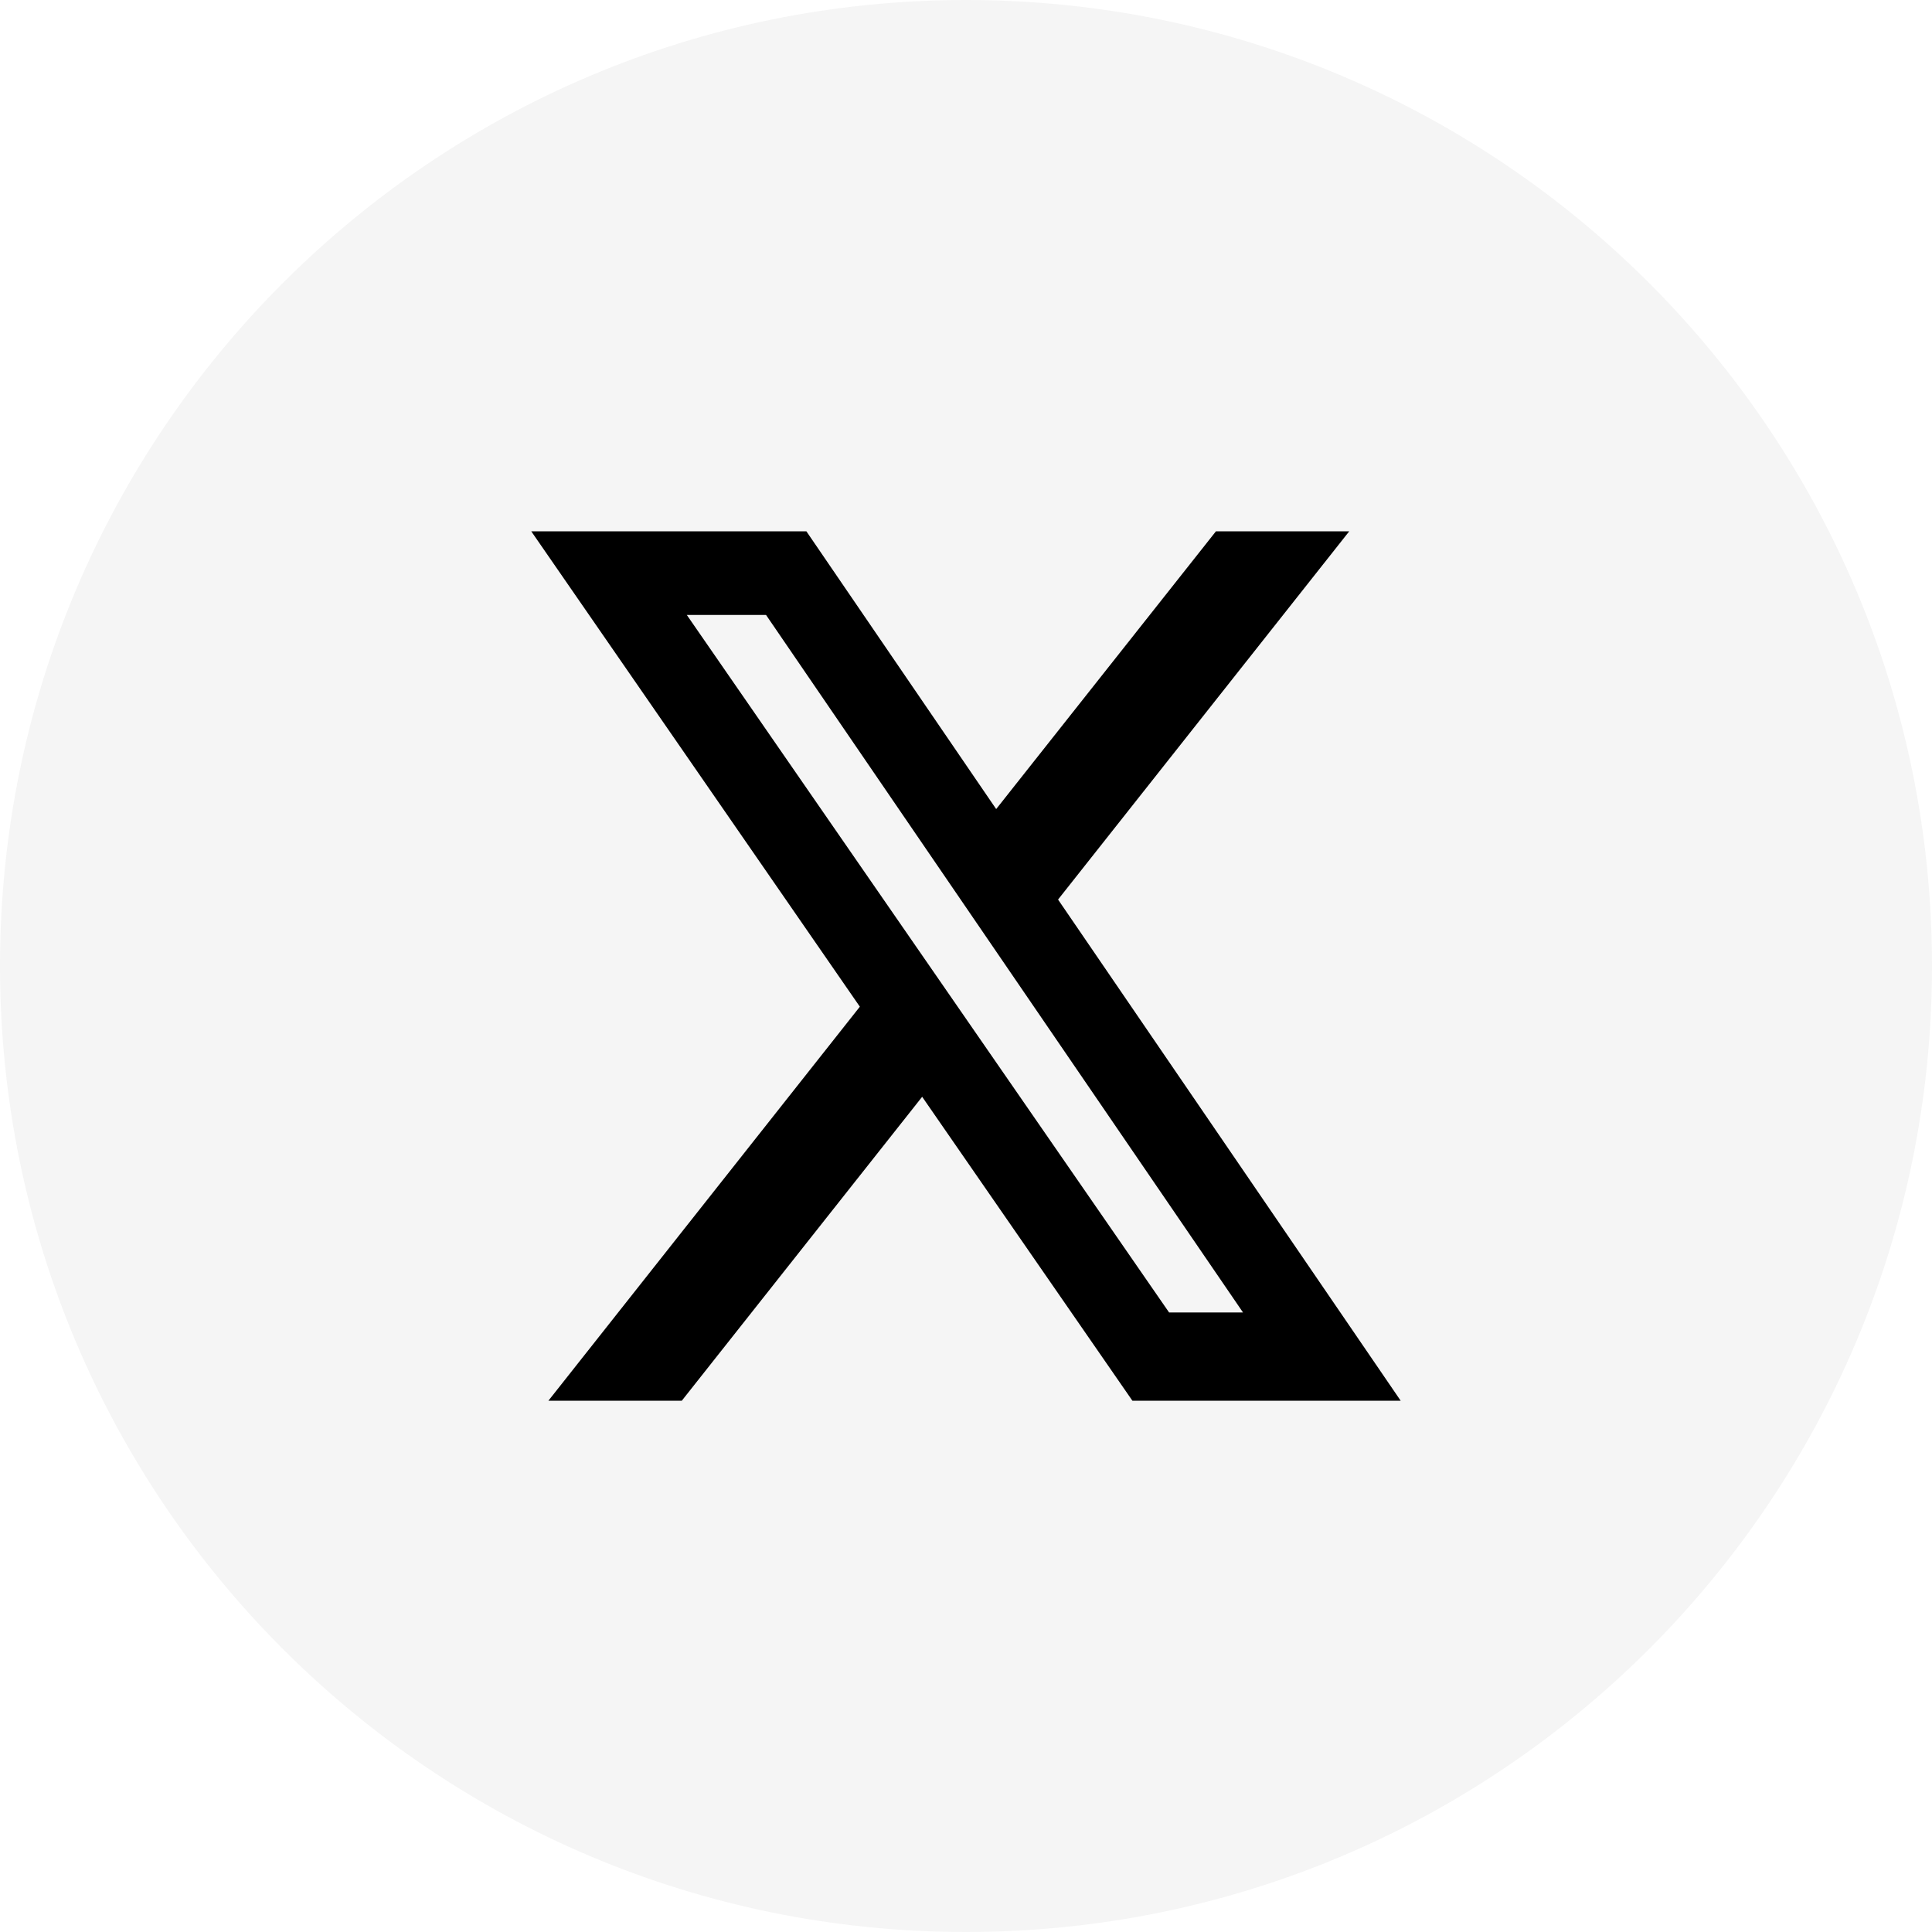
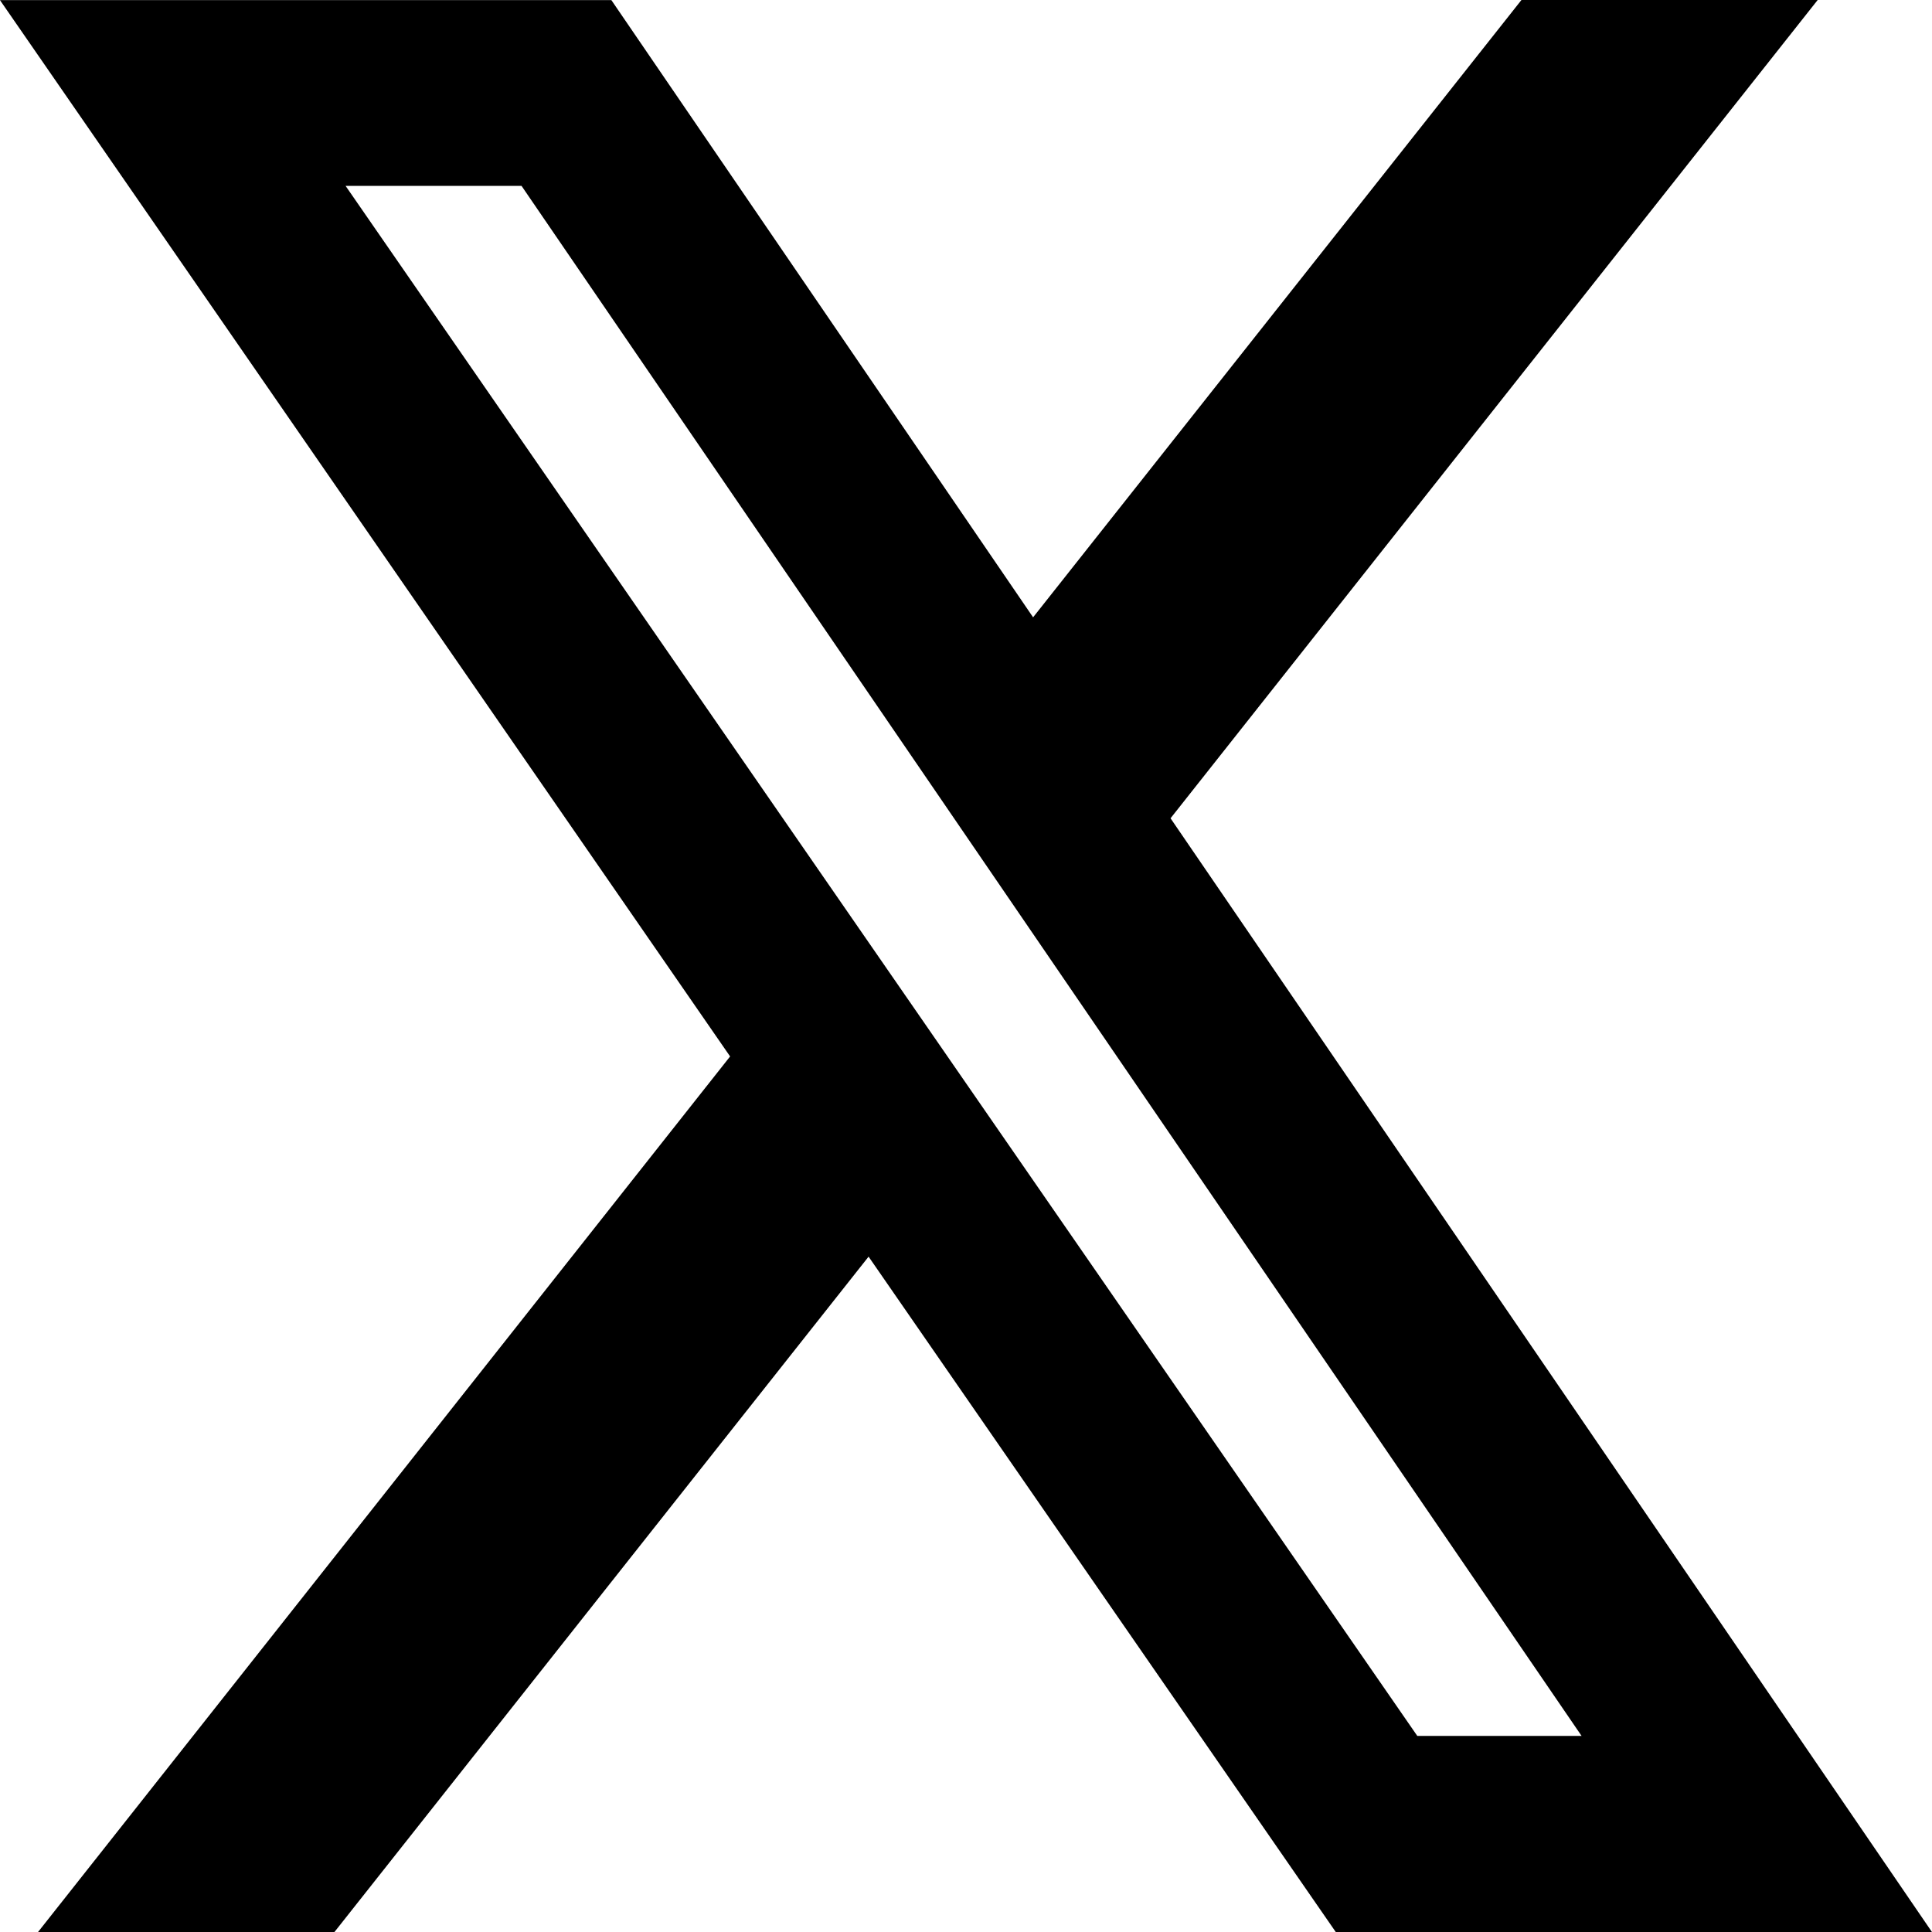
- <svg xmlns="http://www.w3.org/2000/svg" width="40" height="40" viewBox="0 0 40 40" fill="none">
-   <circle cx="20" cy="20" r="20" fill="#F5F5F5" />
-   <path d="M26.902 11.5L21.514 18.314L21.285 18.602L21.493 18.906L28.052 28.5H23.707L19.504 22.424L19.119 21.868L18.7 22.398L13.874 28.5H12.387L18.195 21.152L18.425 20.862L18.214 20.559L11.953 11.501H16.432L20.212 17.033L20.596 17.595L21.017 17.061L25.417 11.5H26.902ZM13.809 13.017L23.793 27.457L23.942 27.673H26.682L26.148 26.891L16.273 12.45L16.124 12.232H13.266L13.809 13.017Z" fill="black" stroke="black" />
+ <svg xmlns="http://www.w3.org/2000/svg" width="18" height="18" viewBox="0 0 18 18" fill="none">
+   <path d="M15.902 0.5L10.514 7.313L10.285 7.603L10.493 7.906L17.052 17.5H12.707L8.504 11.424L8.119 10.868L7.7 11.398L2.874 17.5H1.387L7.195 10.152L7.425 9.862L7.214 9.559L0.953 0.501H5.432L9.212 6.033L9.596 6.595L10.017 6.062L14.417 0.5H15.902ZM2.809 2.017L12.793 16.457L12.942 16.673H15.682L15.148 15.891L5.272 1.45L5.124 1.232H2.266L2.809 2.017Z" fill="black" stroke="black" />
</svg>
